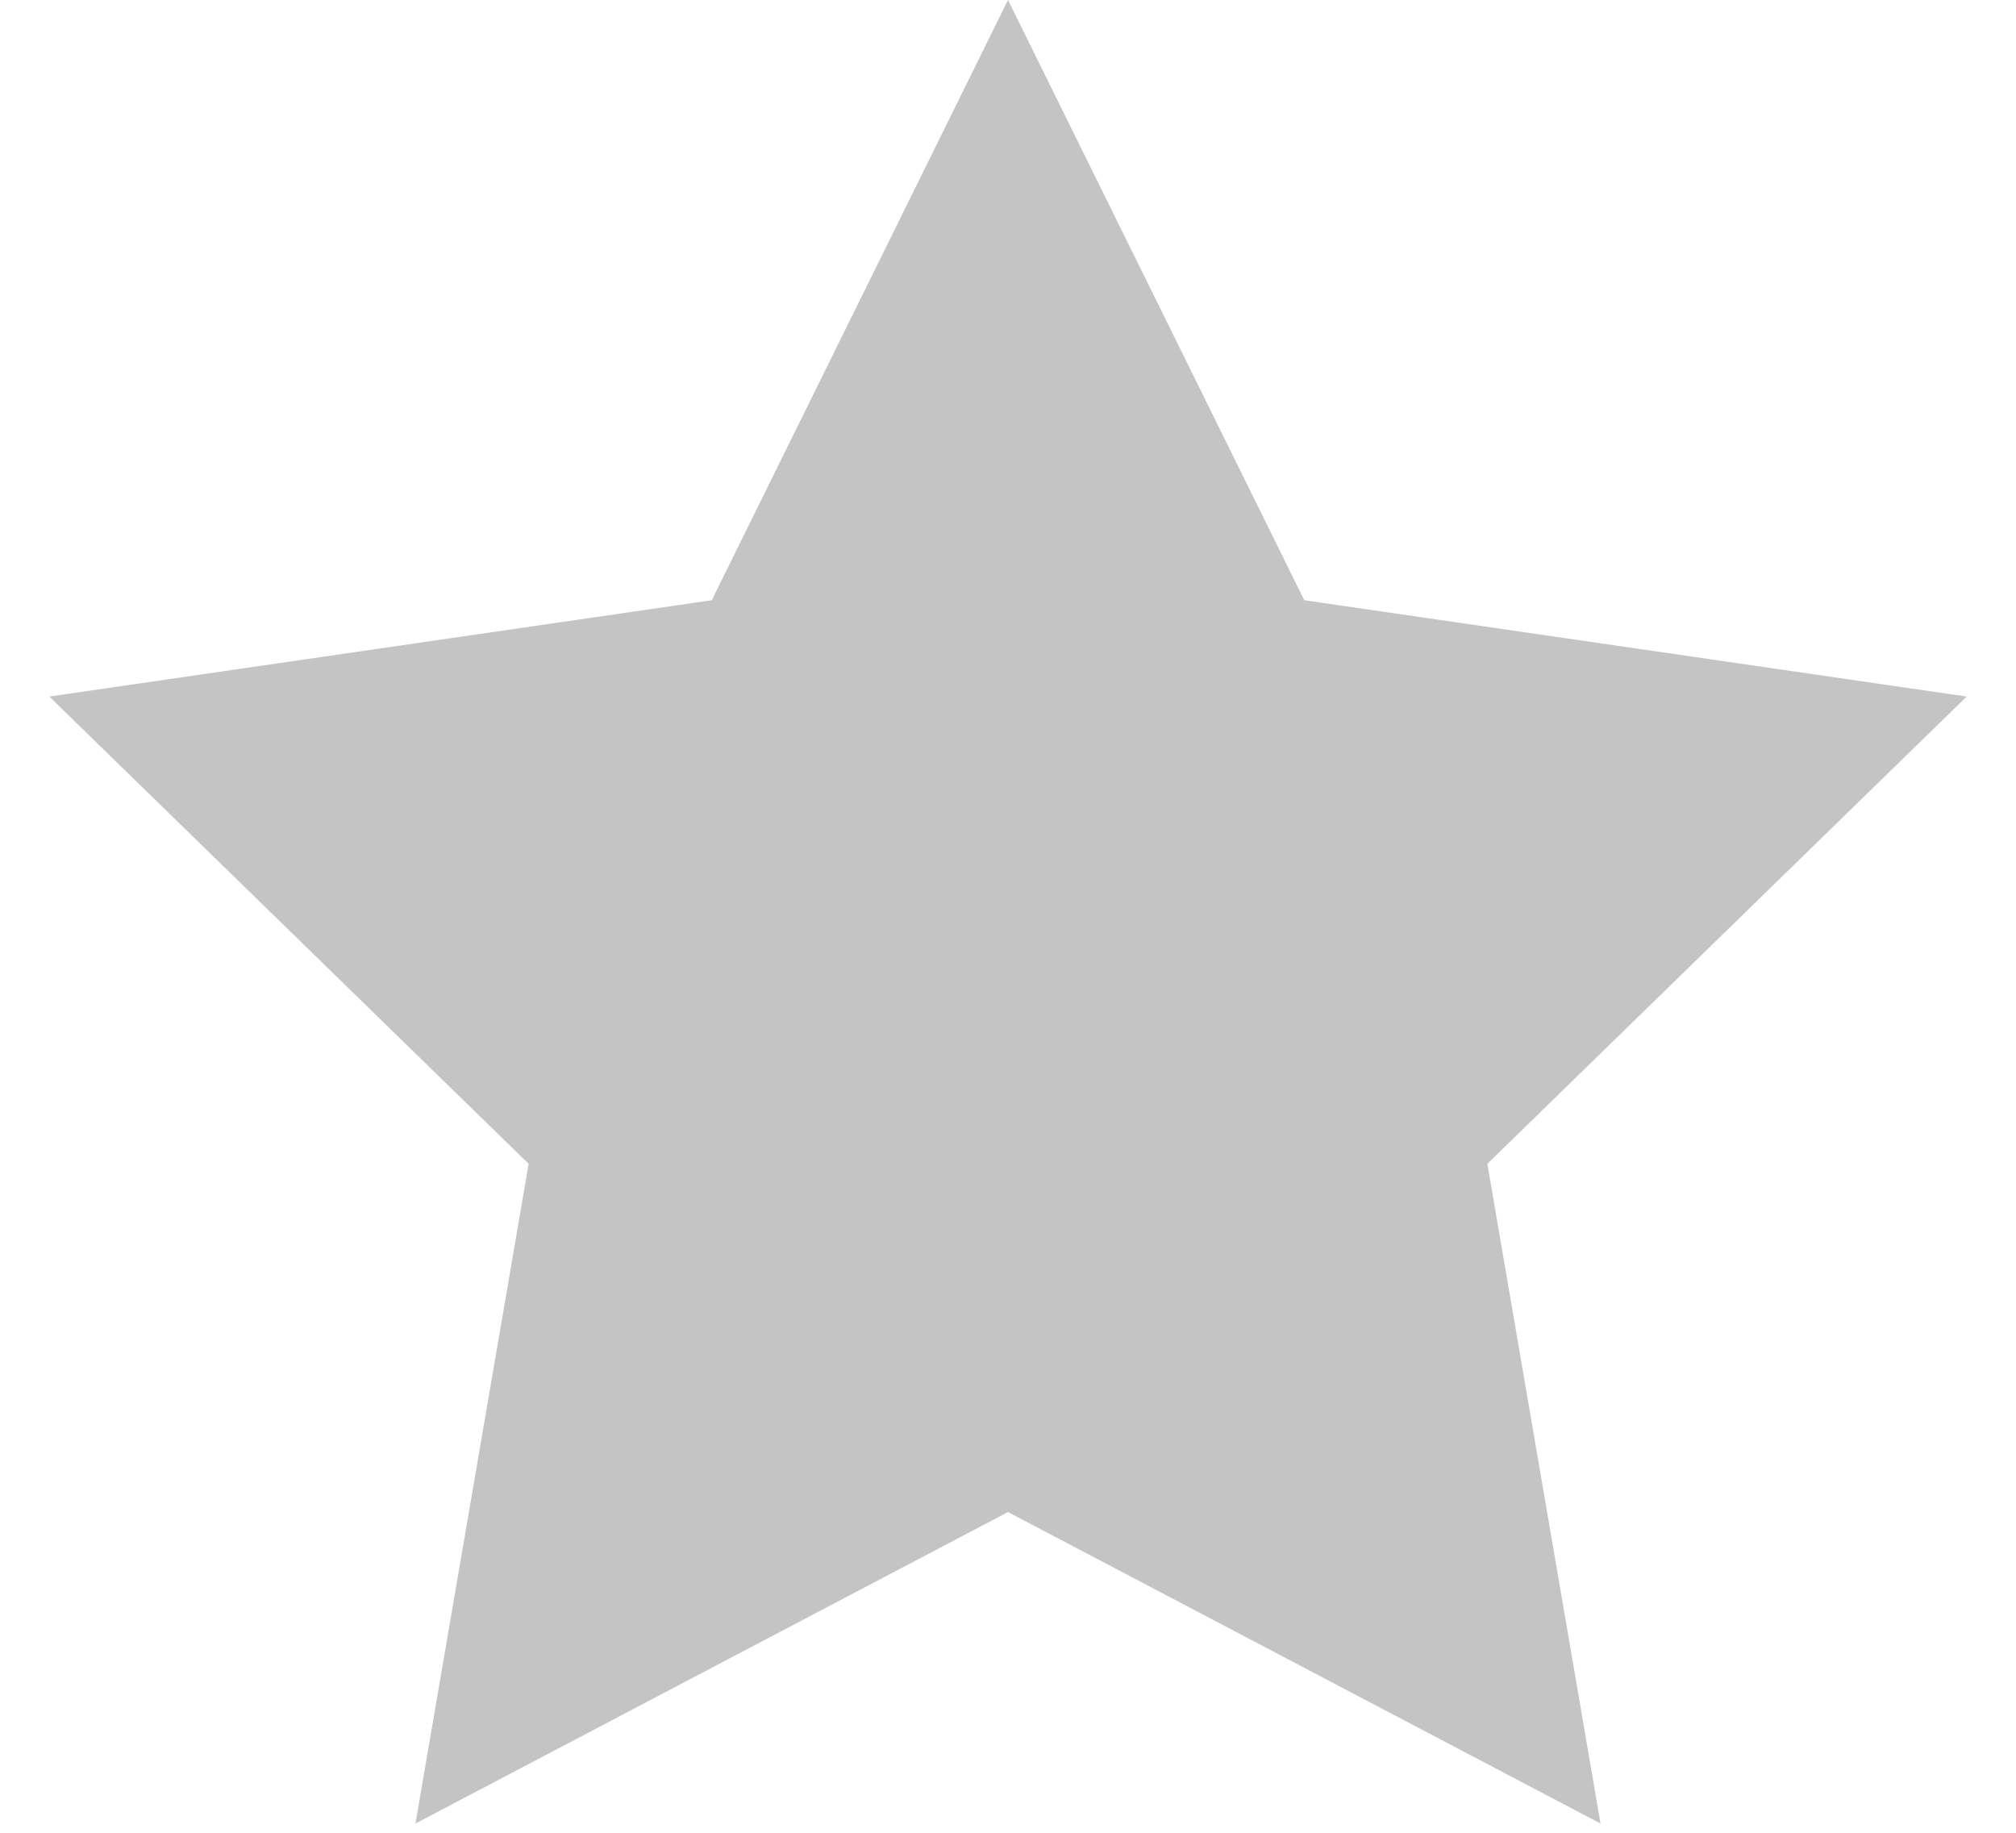
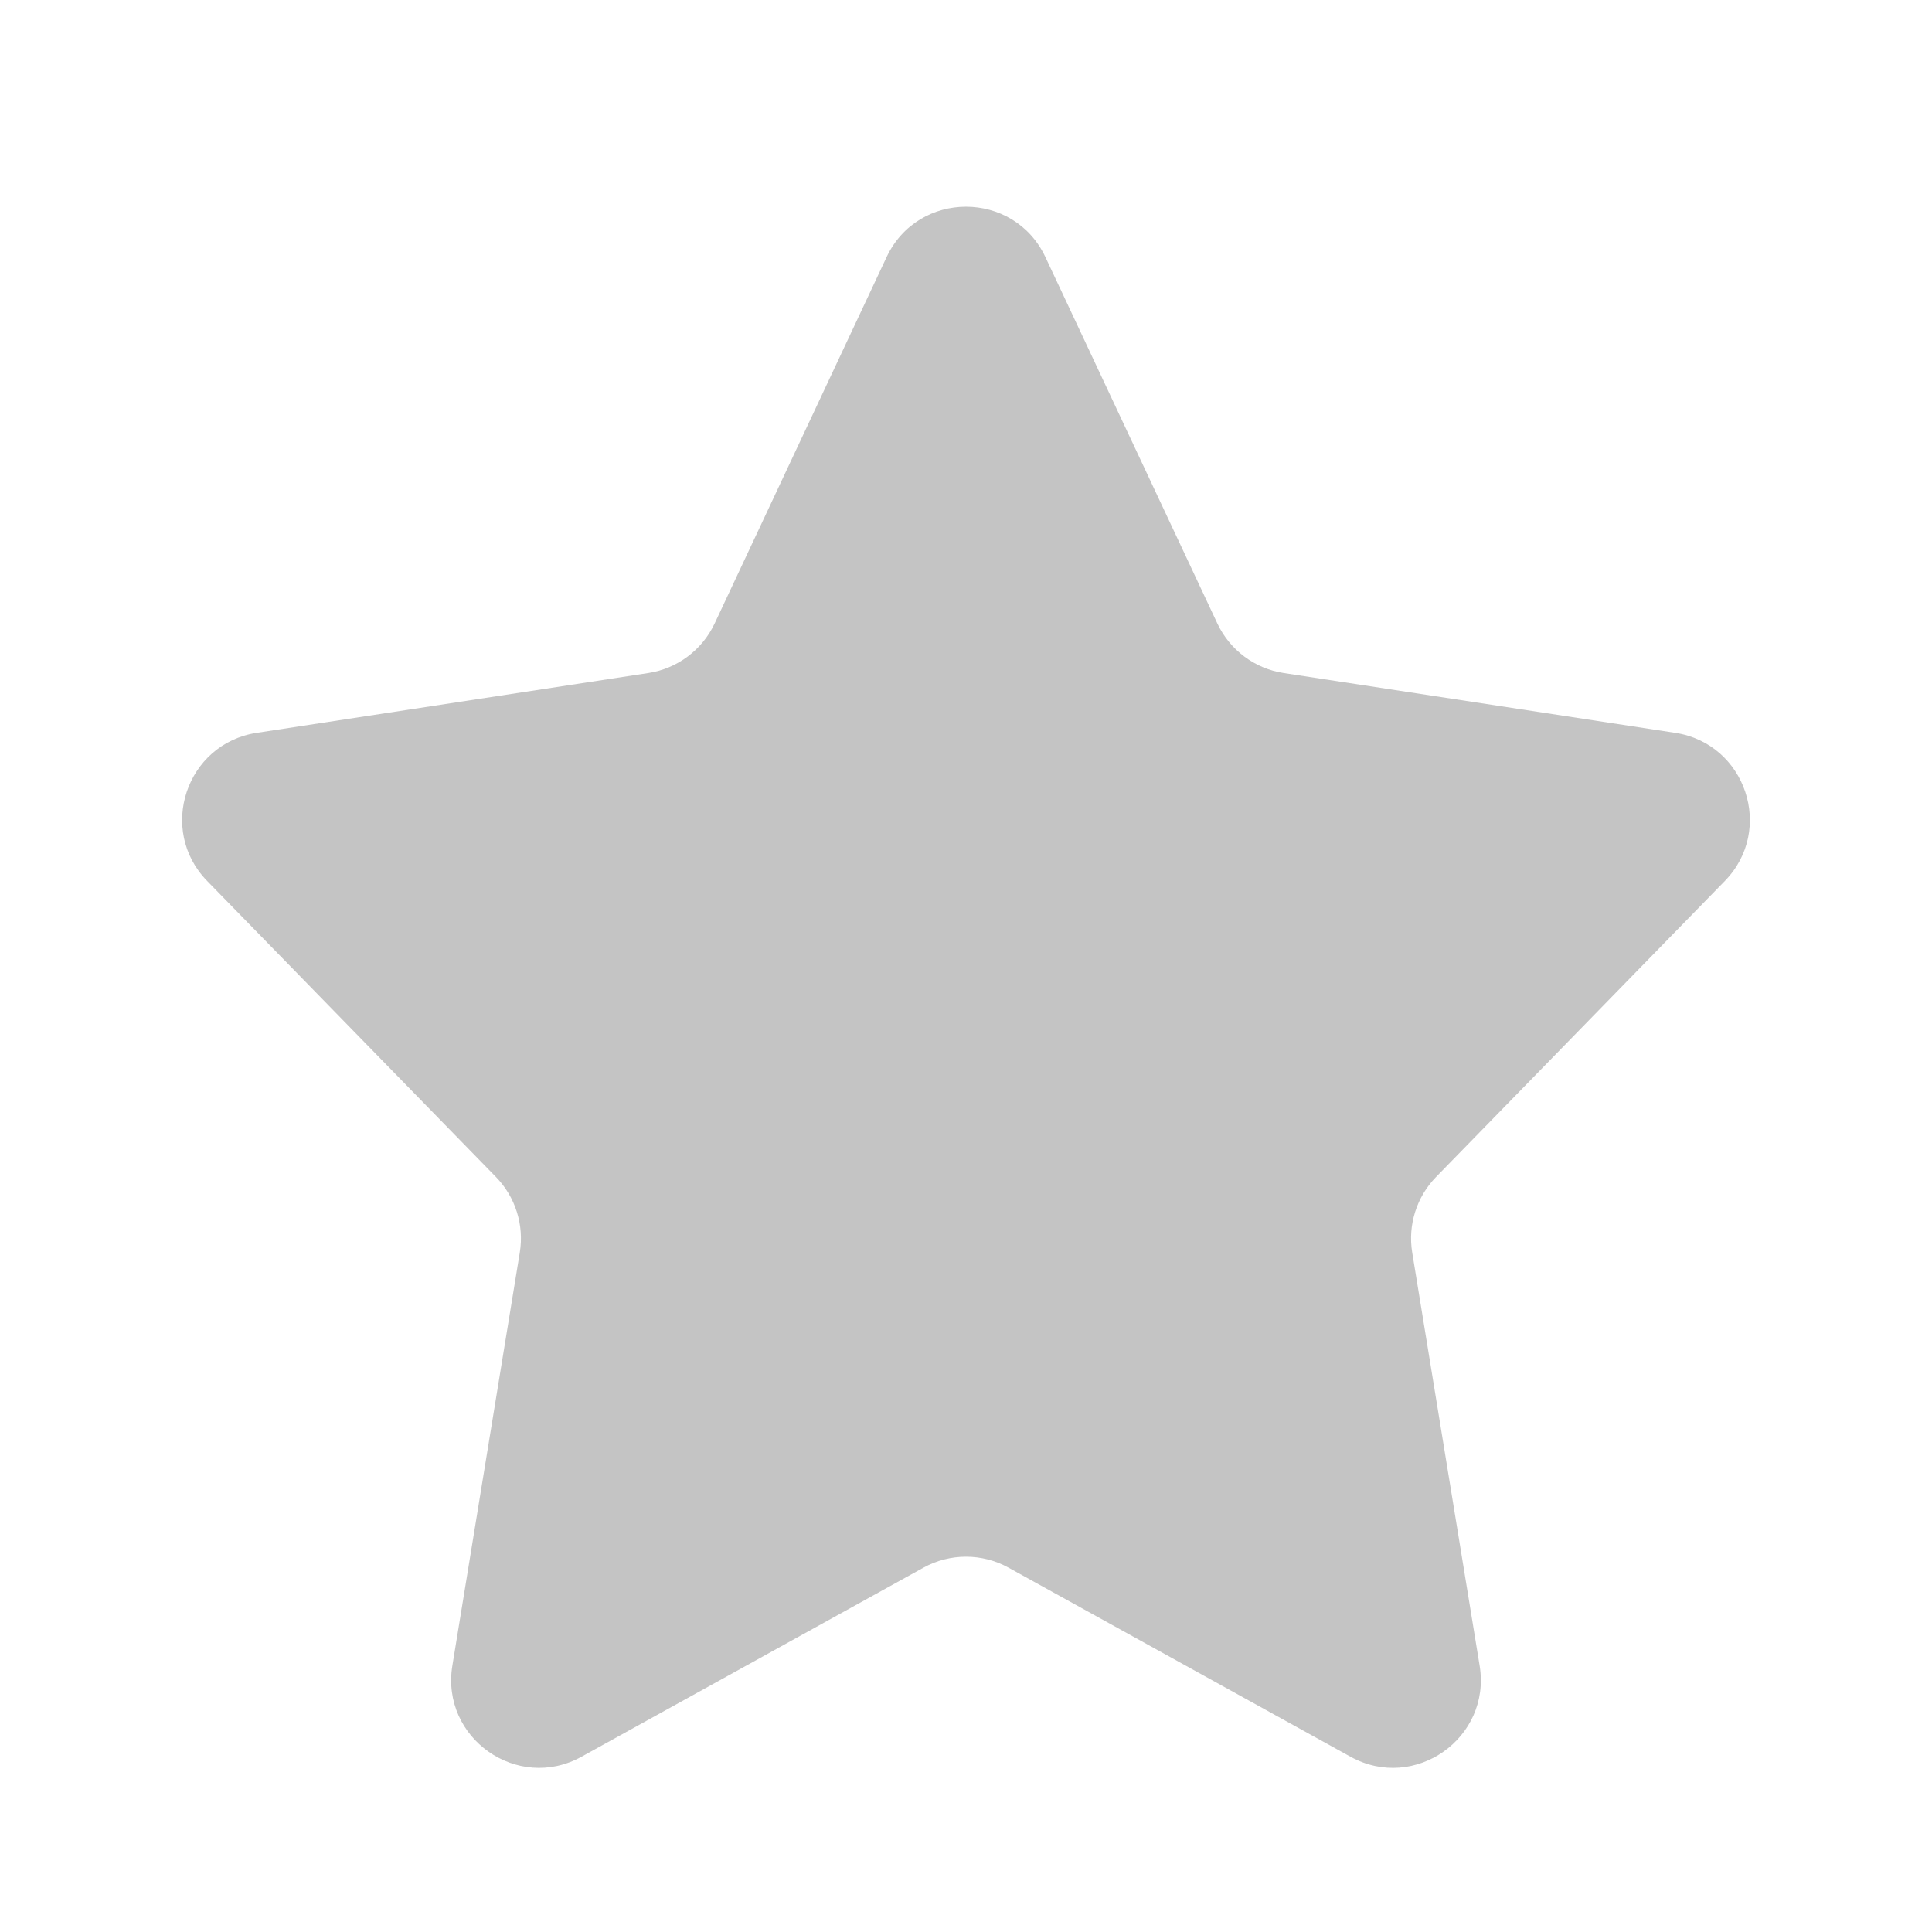
- <svg xmlns="http://www.w3.org/2000/svg" width="22" height="20" viewBox="0 0 22 20" fill="none">
-   <path d="M11 0L14.233 6.55L21.462 7.601L16.231 12.7L17.466 19.899L11 16.5L4.534 19.899L5.769 12.7L0.538 7.601L7.767 6.55L11 0Z" fill="#C4C4C4" />
+ <svg xmlns="http://www.w3.org/2000/svg" width="22" height="22" viewBox="0 0 22 22" fill="none">
+   <path d="M10.095 2.929C10.455 2.162 11.545 2.162 11.905 2.929L13.863 7.101C14.005 7.402 14.288 7.614 14.618 7.664L19.076 8.345C19.881 8.468 20.209 9.45 19.641 10.032L16.352 13.403C16.131 13.63 16.03 13.949 16.081 14.262L16.849 18.968C16.983 19.791 16.109 20.408 15.378 20.004L11.484 17.851C11.183 17.685 10.817 17.685 10.516 17.851L6.622 20.004C5.891 20.408 5.017 19.791 5.151 18.968L5.919 14.262C5.97 13.949 5.869 13.63 5.648 13.403L2.359 10.032C1.791 9.45 2.119 8.468 2.924 8.345L7.382 7.664C7.712 7.614 7.995 7.402 8.137 7.101L10.095 2.929Z" fill="#C4C4C4" />
</svg>
